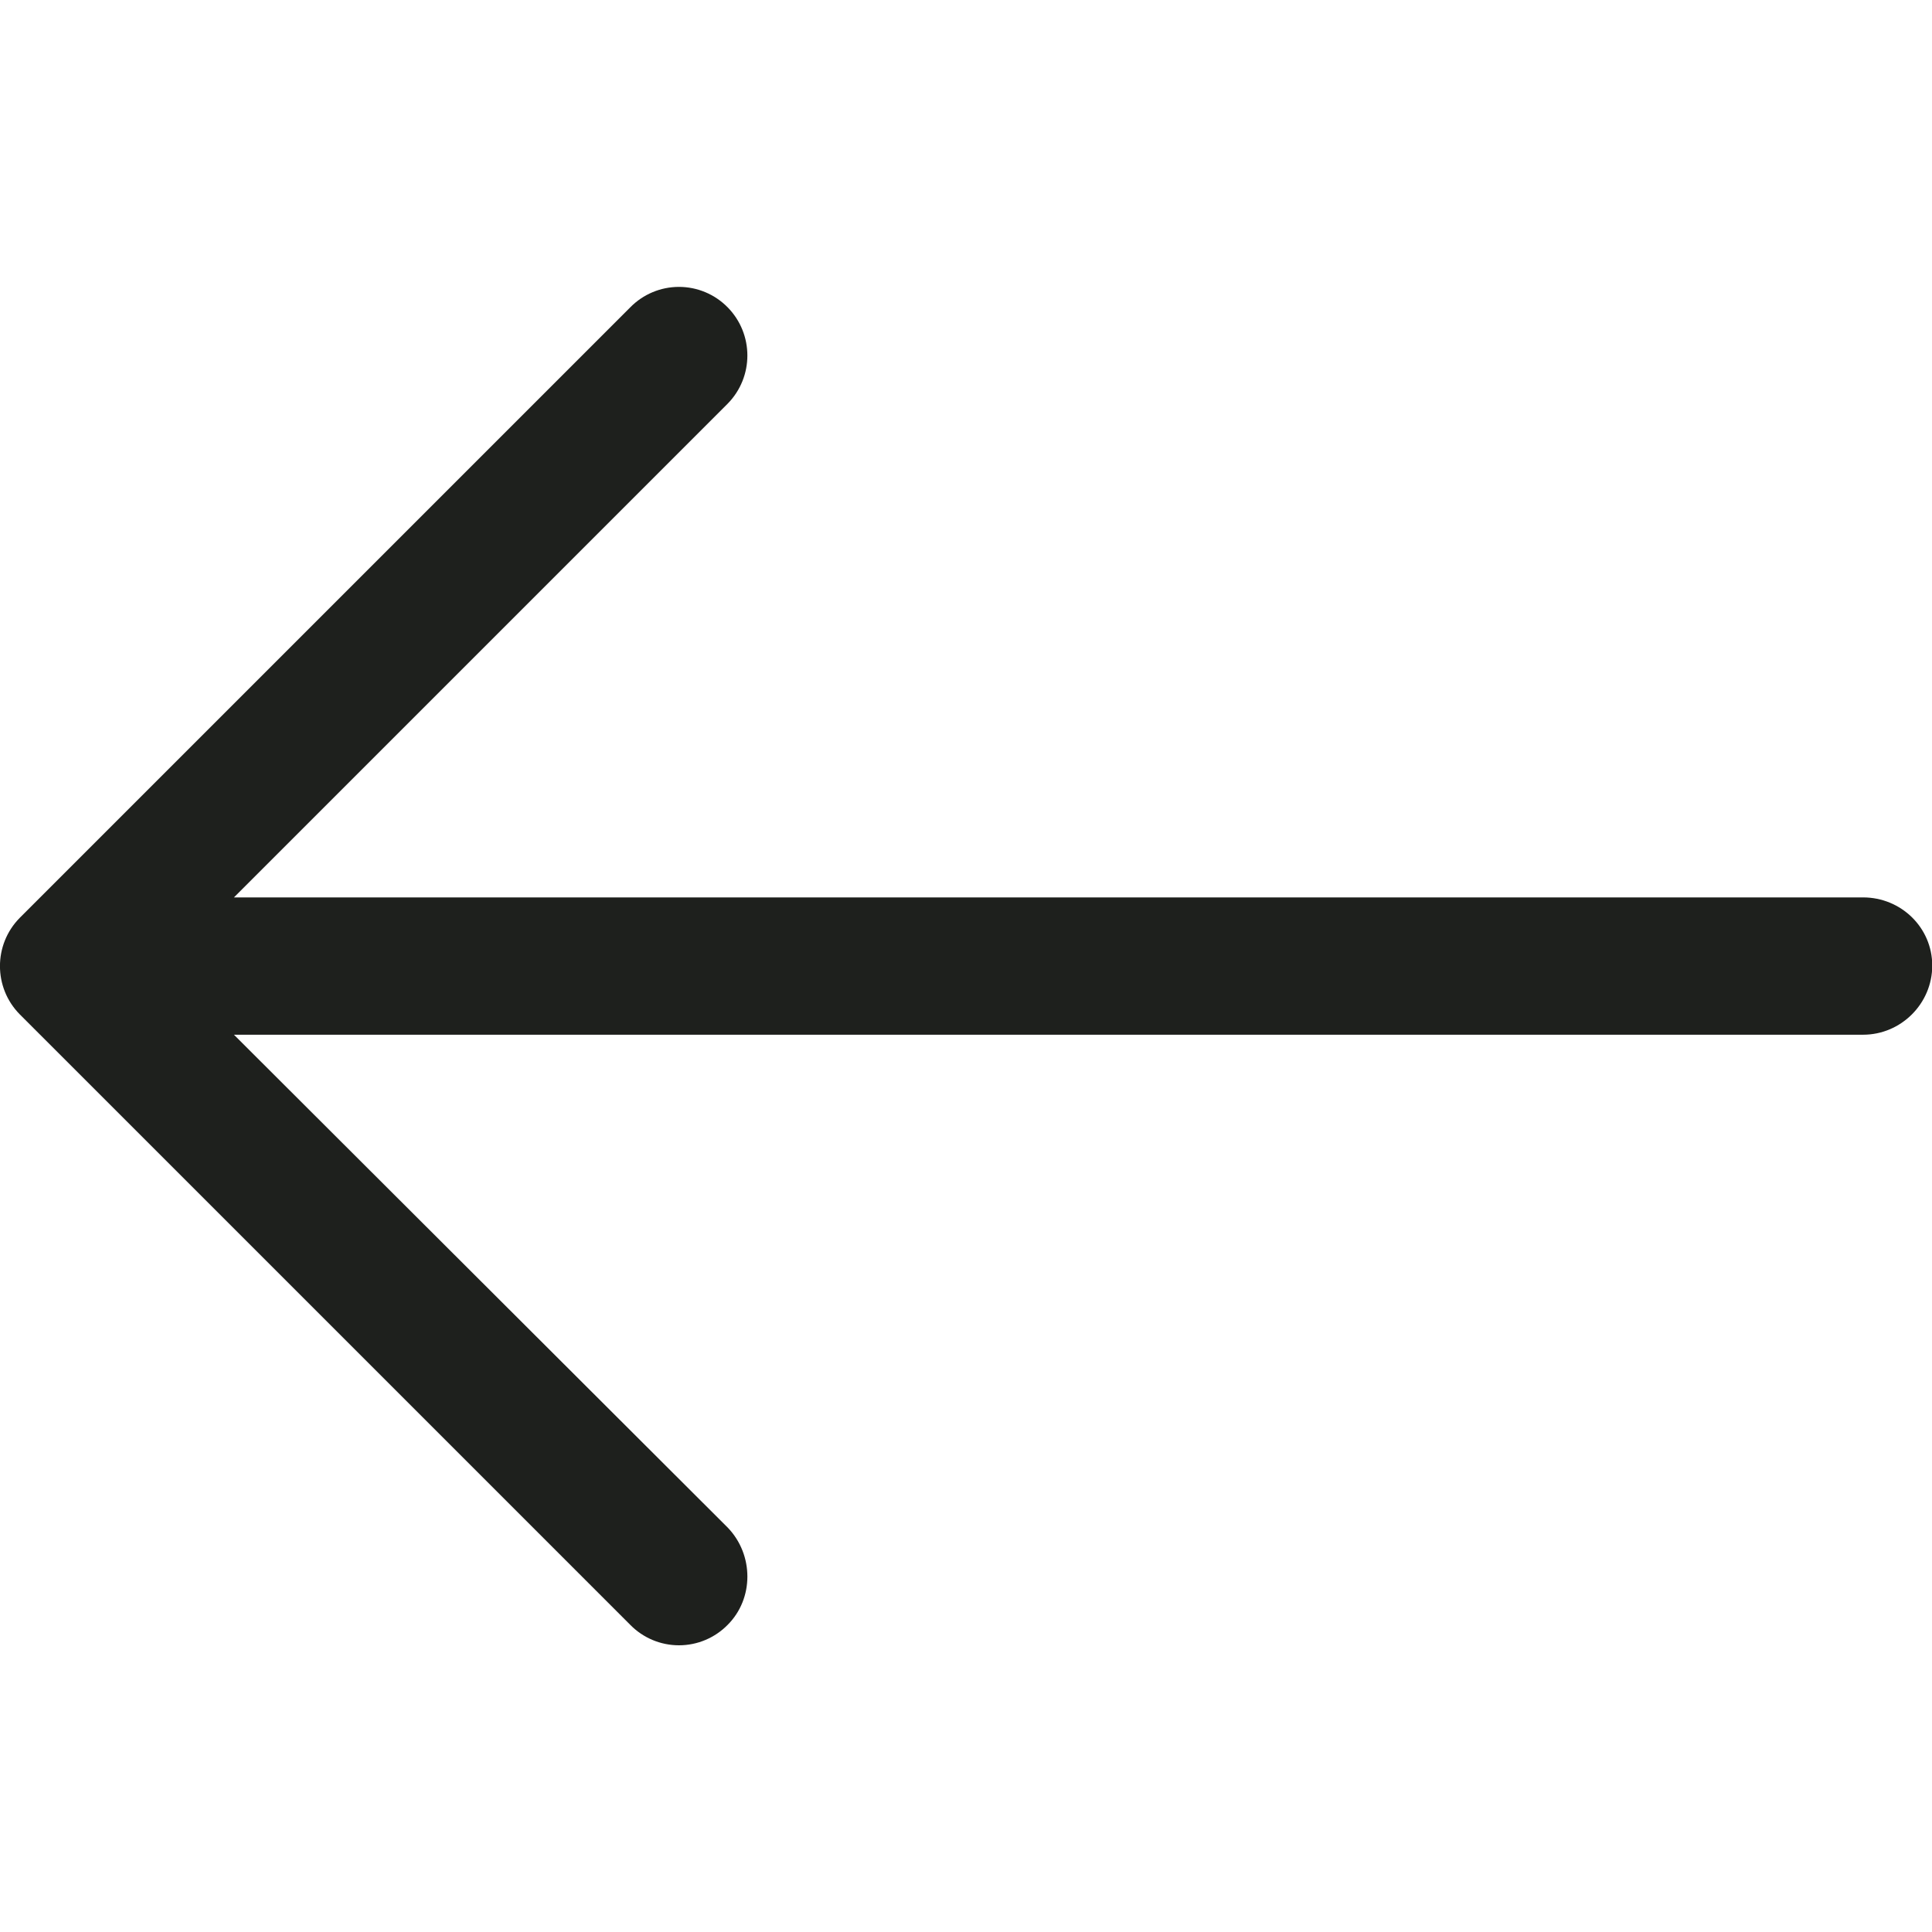
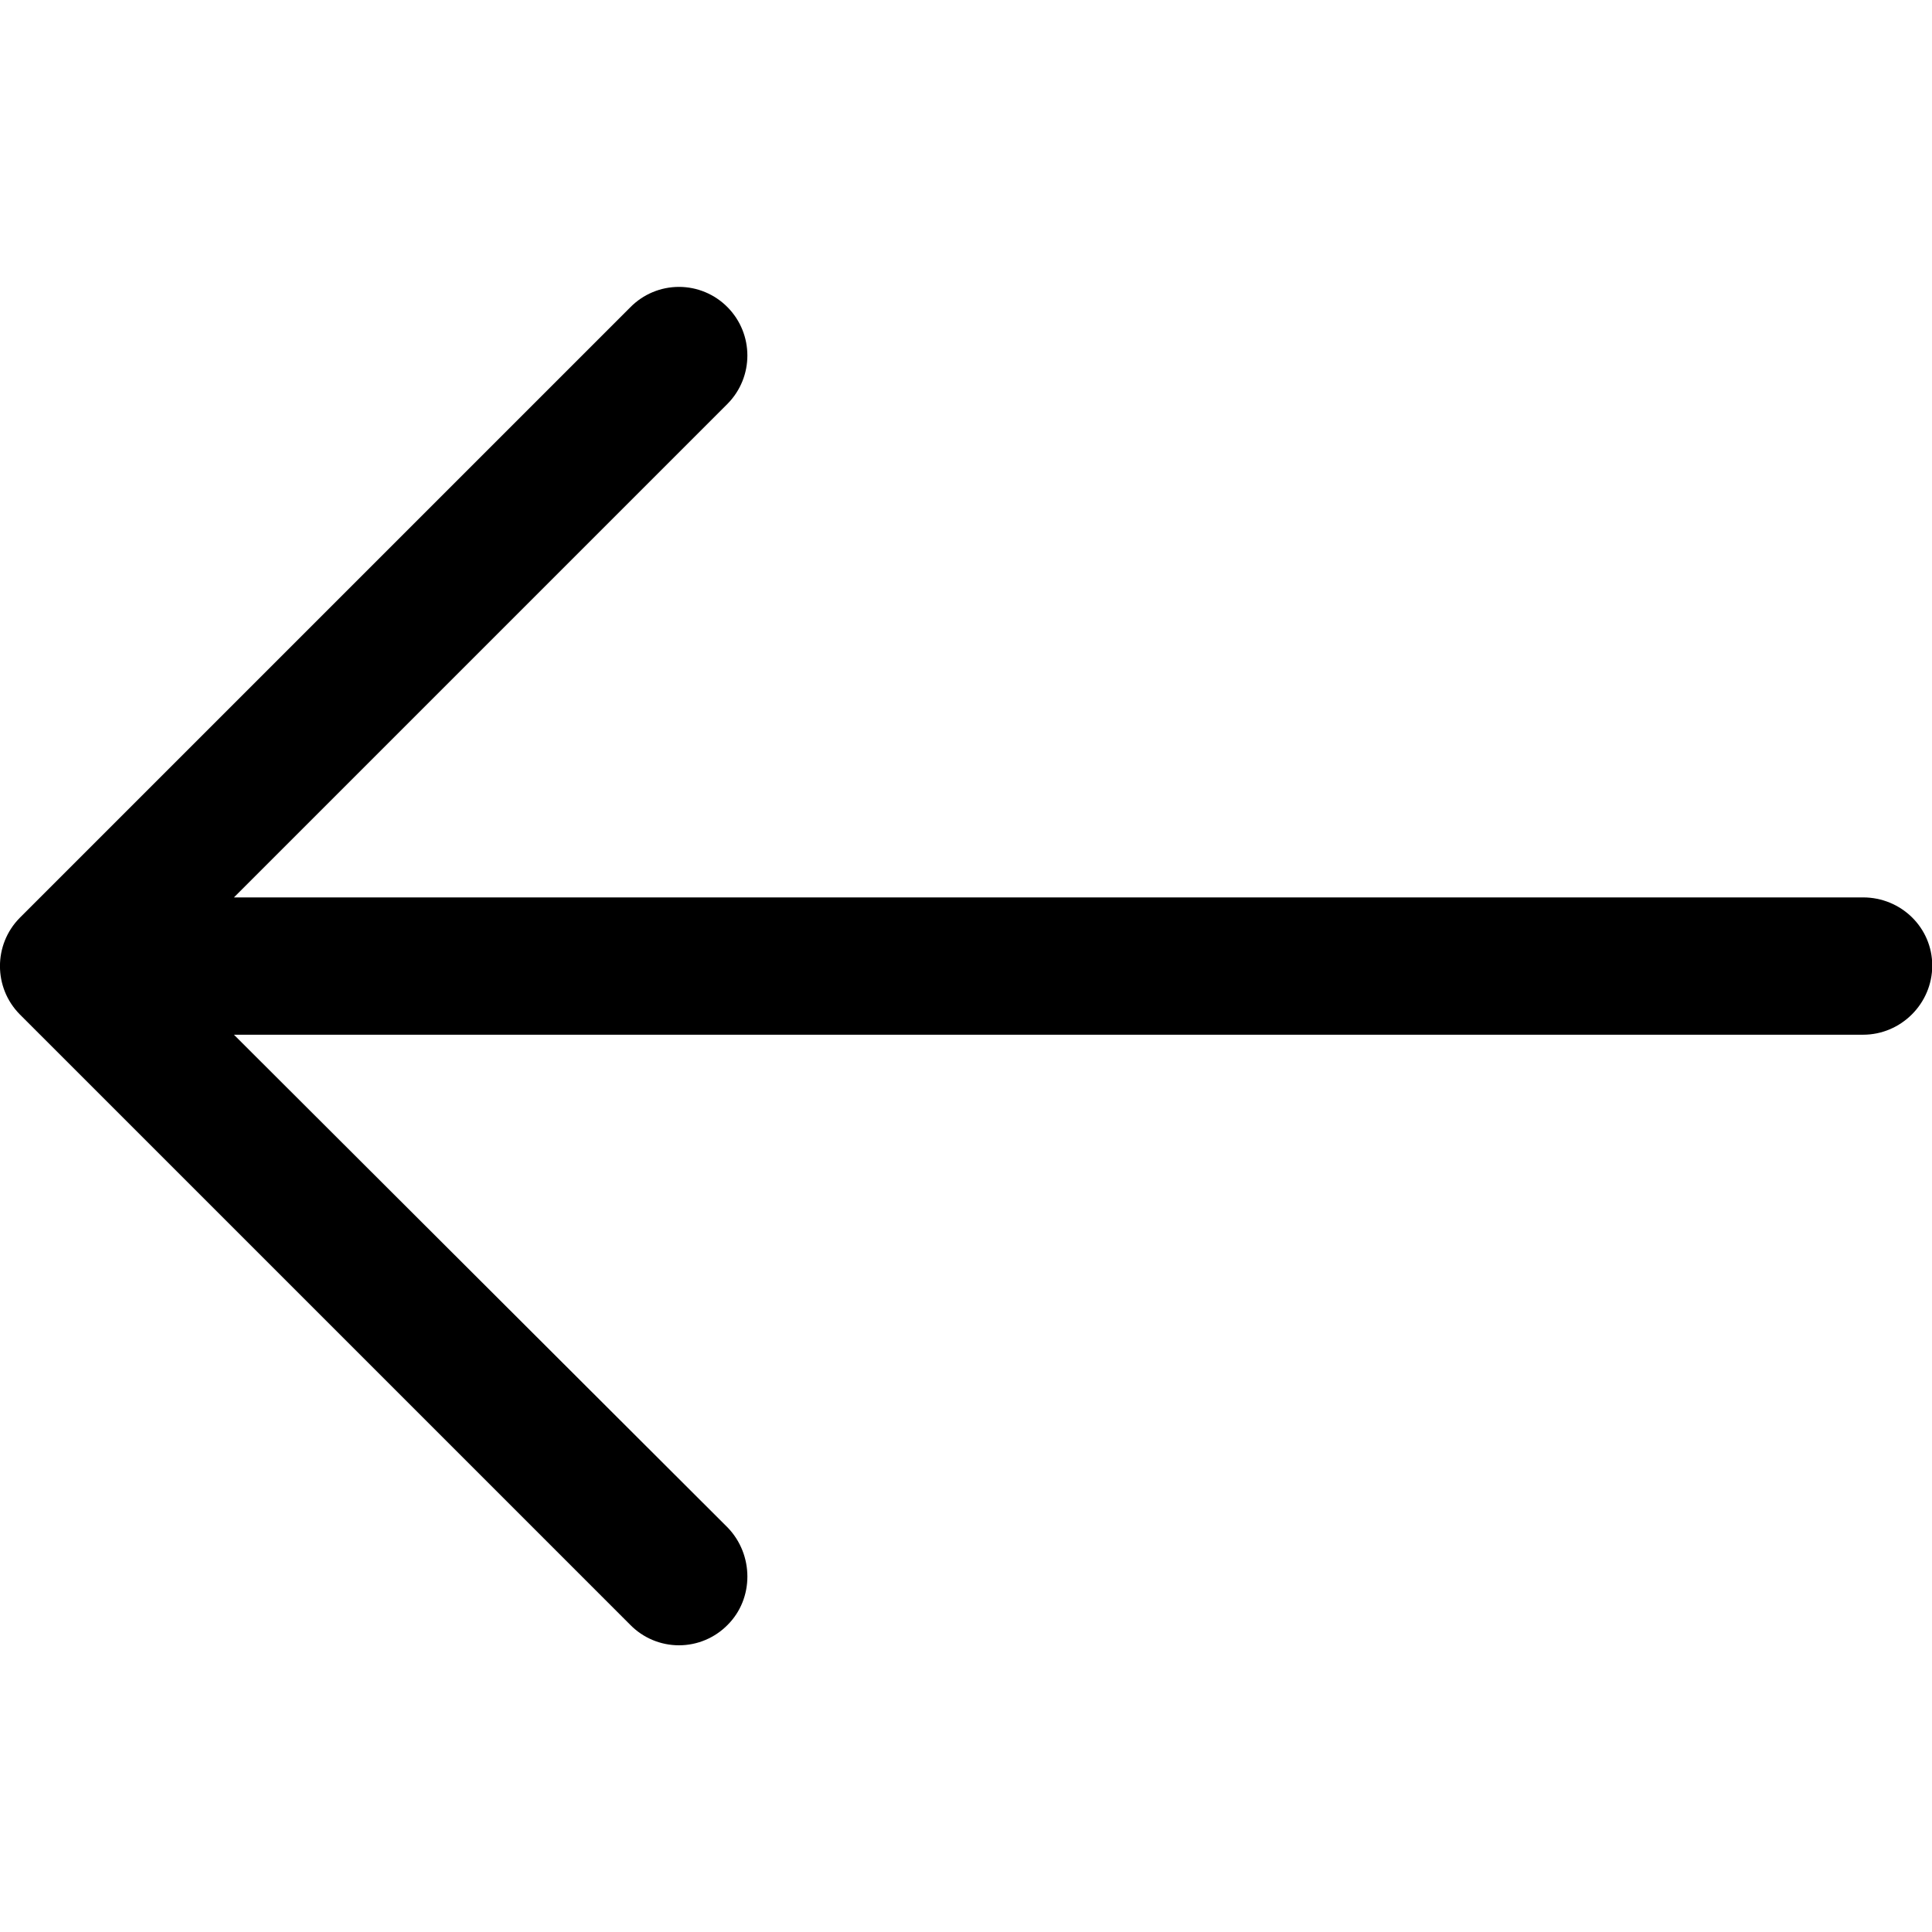
<svg xmlns="http://www.w3.org/2000/svg" width="31.49" height="31.49" viewBox="0 0 31.49 31.49">
-   <path fill="#1e201d" d="M10.273 5.009a1.112 1.112 0 0 1 1.587 0 1.12 1.12 0 0 1 0 1.571l-8.047 8.047h26.554c.619 0 1.127.492 1.127 1.111s-.508 1.127-1.127 1.127H3.813l8.047 8.032c.429.444.429 1.159 0 1.587a1.112 1.112 0 0 1-1.587 0L.321 16.532a1.12 1.12 0 0 1 0-1.571l9.952-9.952z" />
+   <path d="M10.273 5.009a1.112 1.112 0 0 1 1.587 0 1.12 1.12 0 0 1 0 1.571l-8.047 8.047h26.554c.619 0 1.127.492 1.127 1.111s-.508 1.127-1.127 1.127H3.813l8.047 8.032c.429.444.429 1.159 0 1.587a1.112 1.112 0 0 1-1.587 0L.321 16.532a1.12 1.12 0 0 1 0-1.571l9.952-9.952z" />
</svg>
